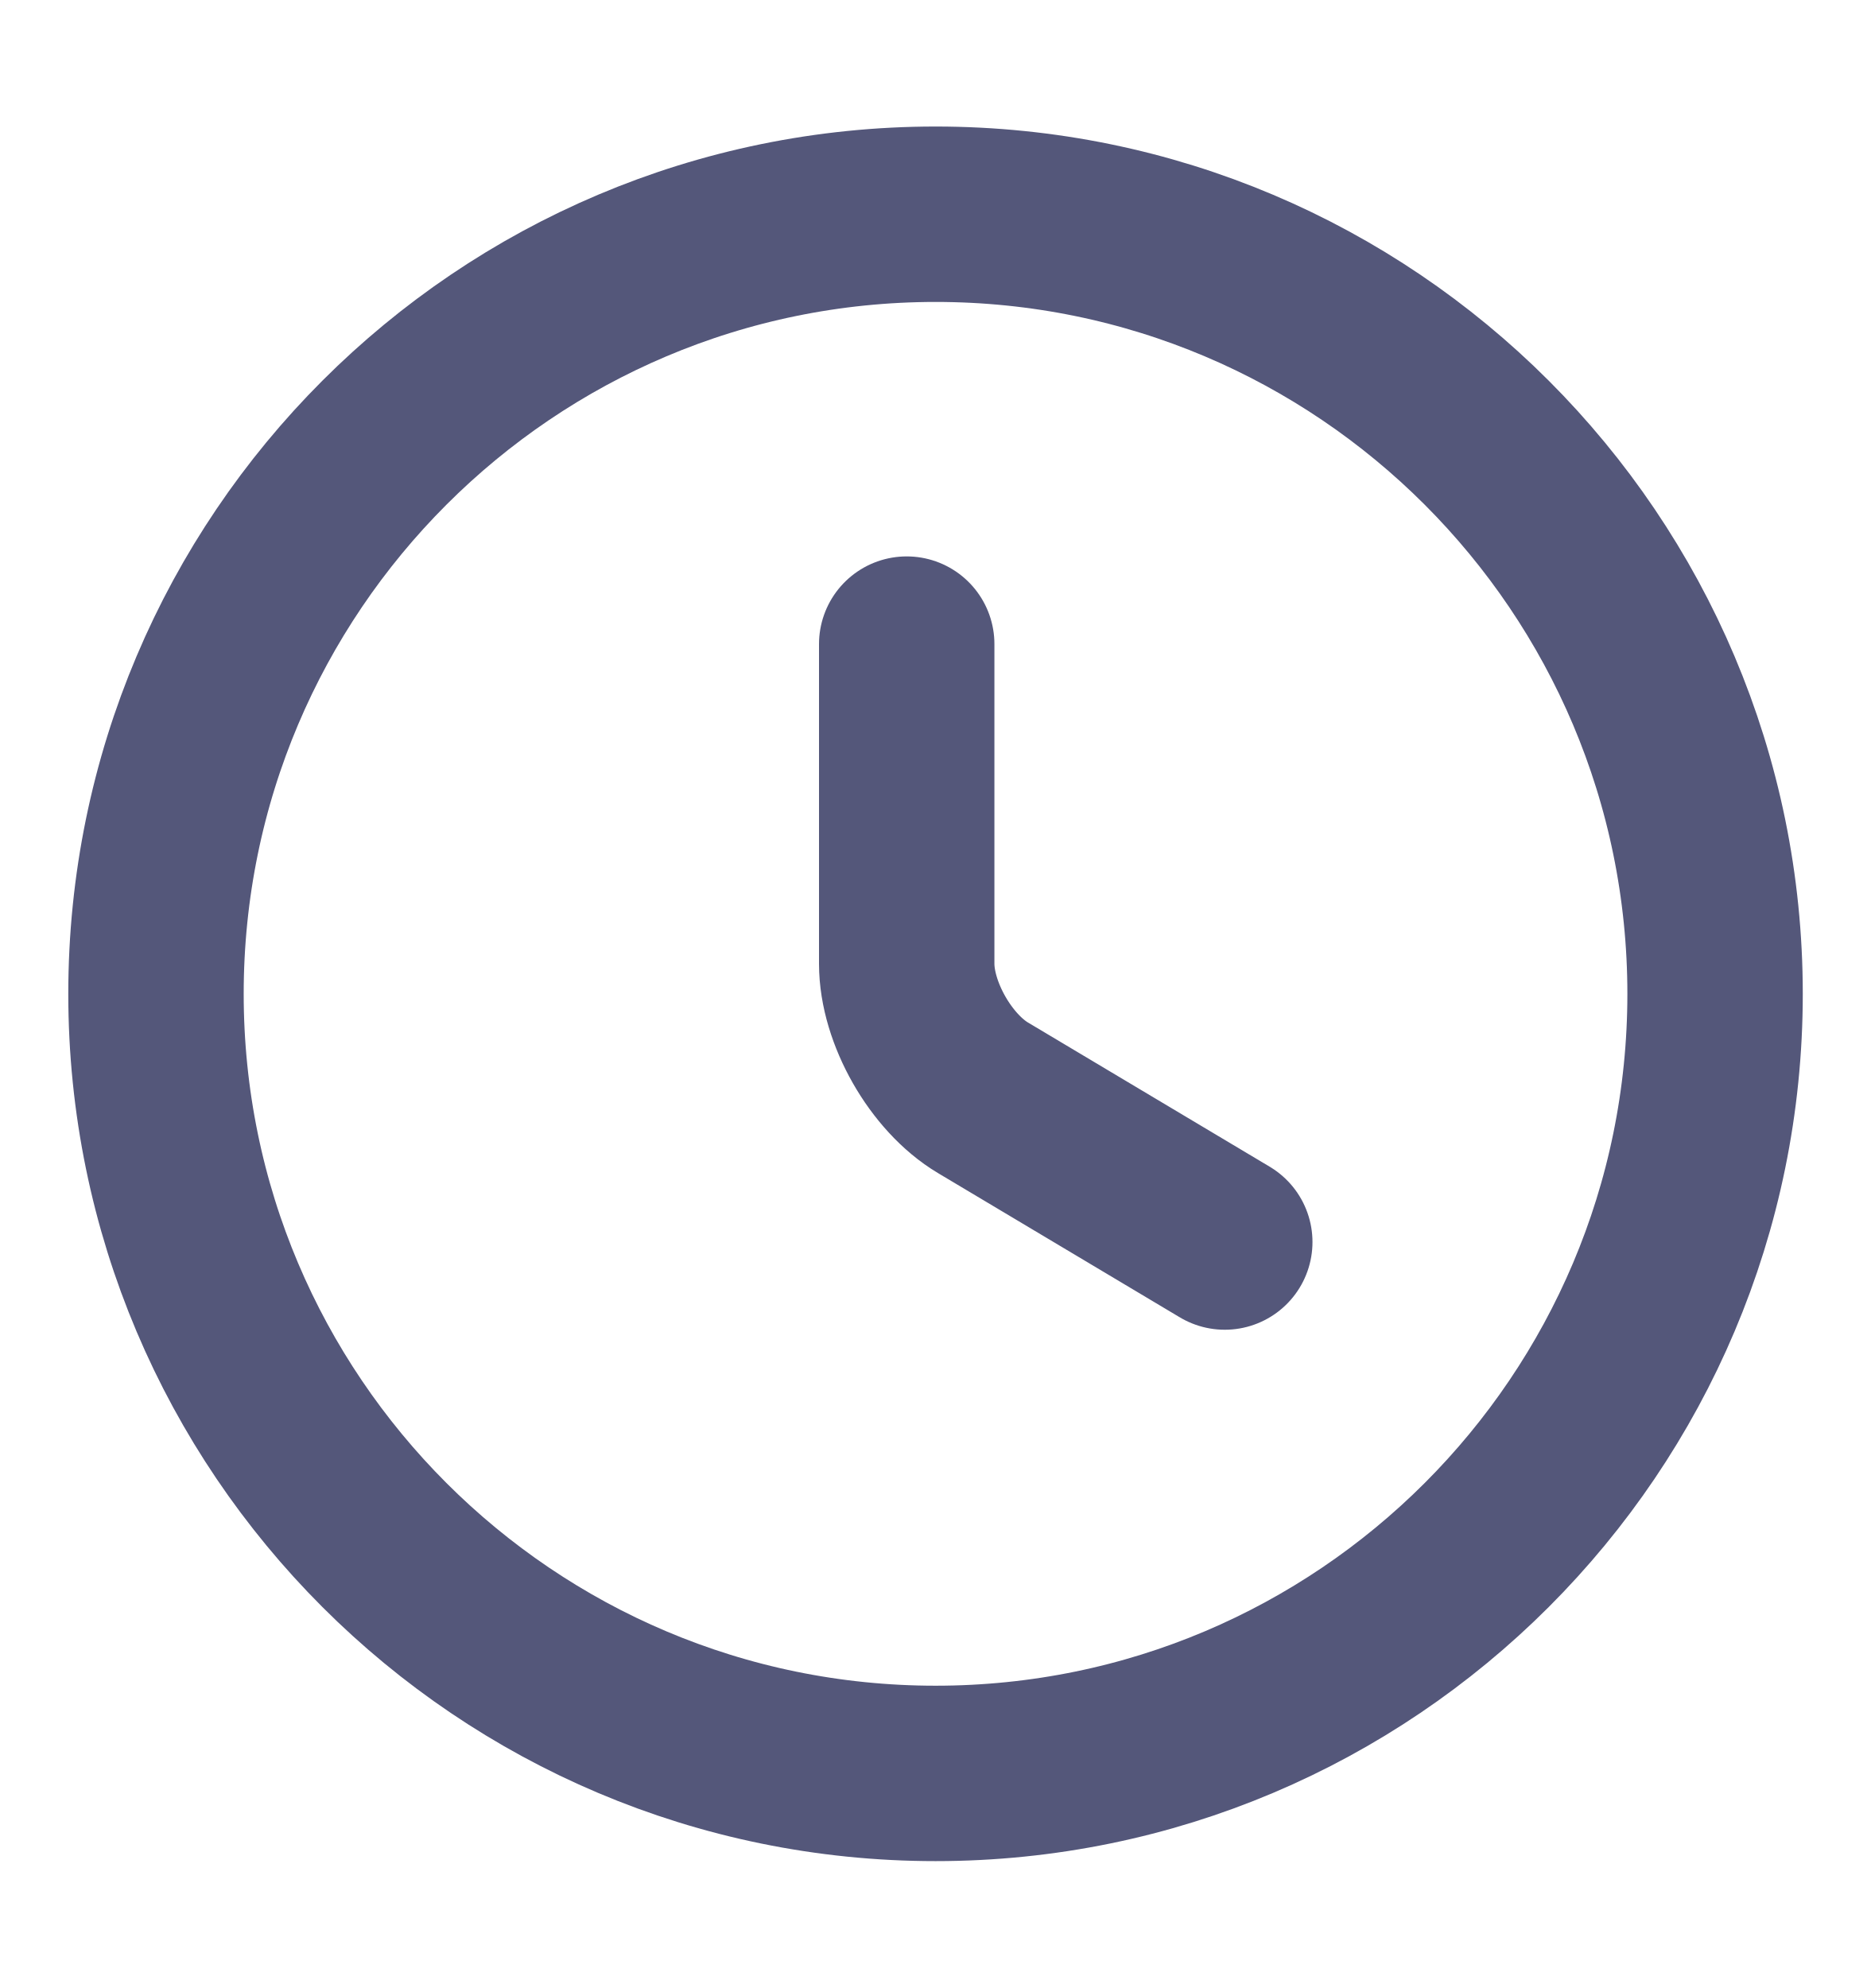
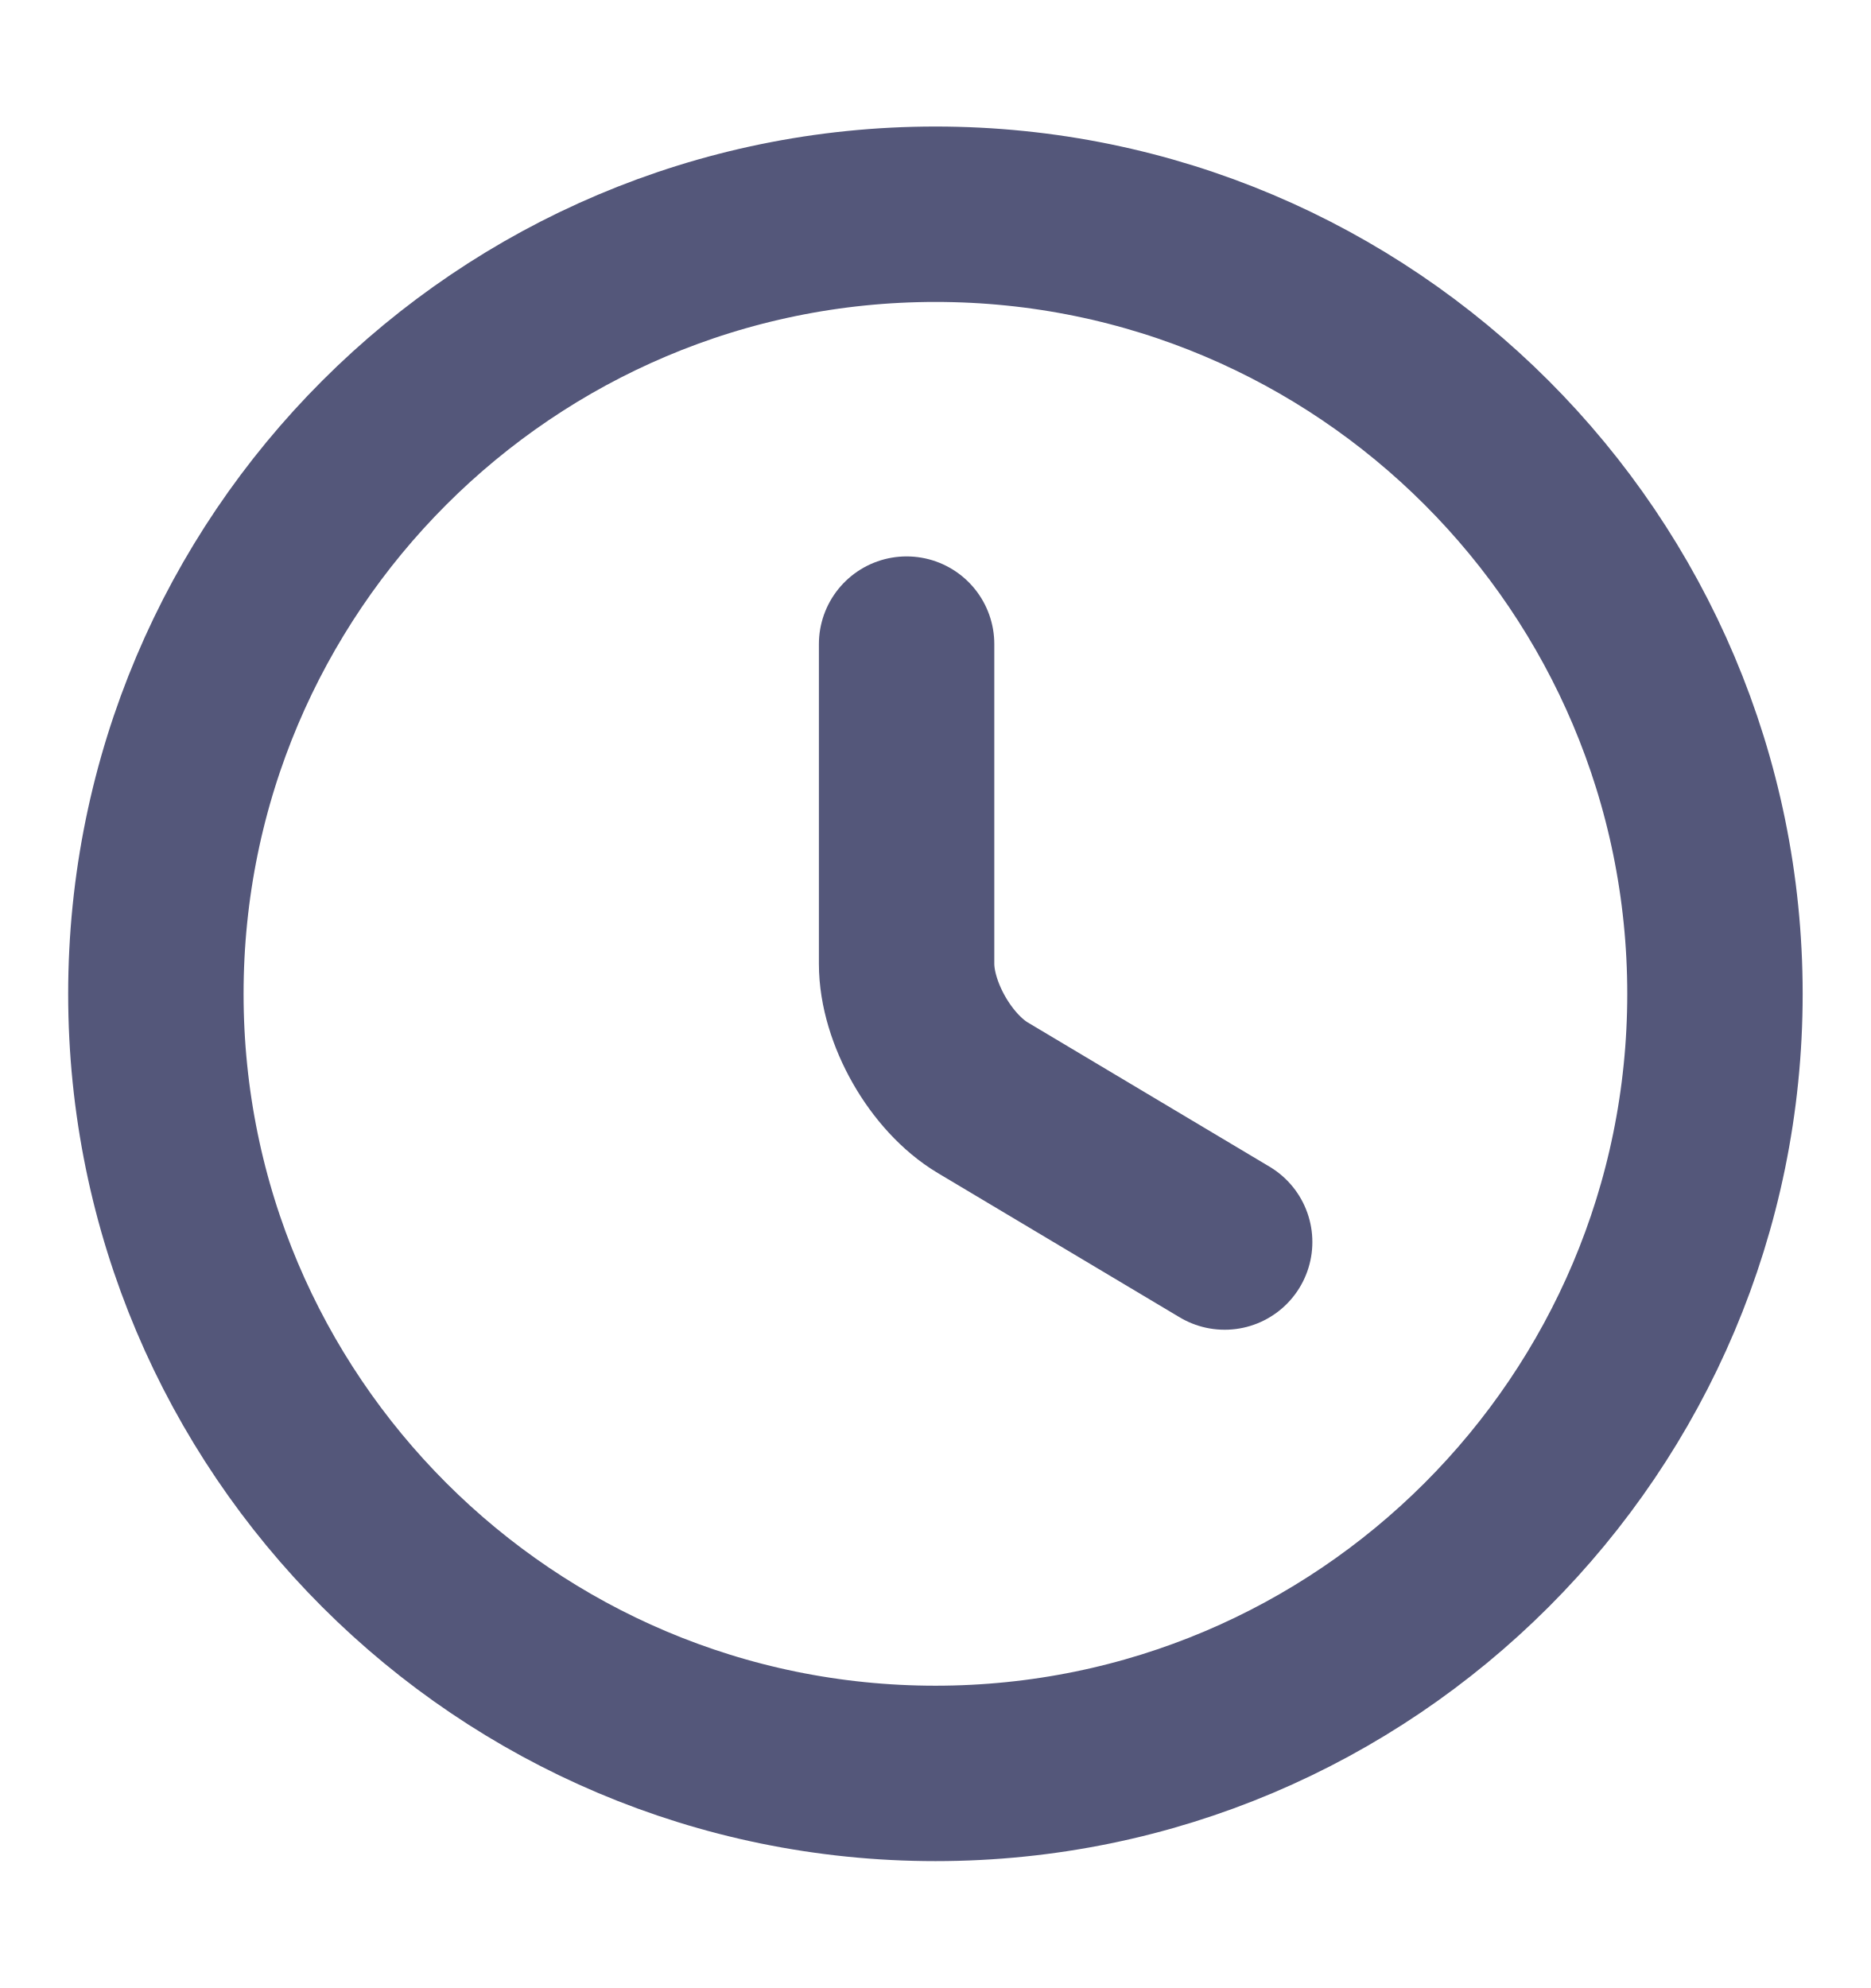
<svg xmlns="http://www.w3.org/2000/svg" width="16" height="17" viewBox="0 0 16 17" fill="none">
-   <path d="M14.667 8.499C14.667 12.179 11.681 15.165 8.001 15.165C4.321 15.165 1.334 12.179 1.334 8.499C1.334 4.819 4.321 1.832 8.001 1.832C11.681 1.832 14.667 4.819 14.667 8.499Z" stroke="#54577A" stroke-width="1.5" stroke-linecap="round" stroke-linejoin="round" />
-   <path d="M10.474 10.621L8.407 9.388C8.047 9.174 7.754 8.661 7.754 8.241V5.508" stroke="#54577A" stroke-width="1.5" stroke-linecap="round" stroke-linejoin="round" />
+   <path d="M14.666 8.499C14.666 12.179 11.68 15.165 8 15.165C4.32 15.165 1.333 12.179 1.333 8.499C1.333 4.819 4.32 1.832 8 1.832C11.68 1.832 14.666 4.819 14.666 8.499Z" stroke="#54577A" stroke-width="1.5" stroke-linecap="round" stroke-linejoin="round" />
+   <path d="M10.473 10.621L8.406 9.388C8.046 9.174 7.753 8.661 7.753 8.241V5.508" stroke="#54577A" stroke-width="1.5" stroke-linecap="round" stroke-linejoin="round" />
</svg>
